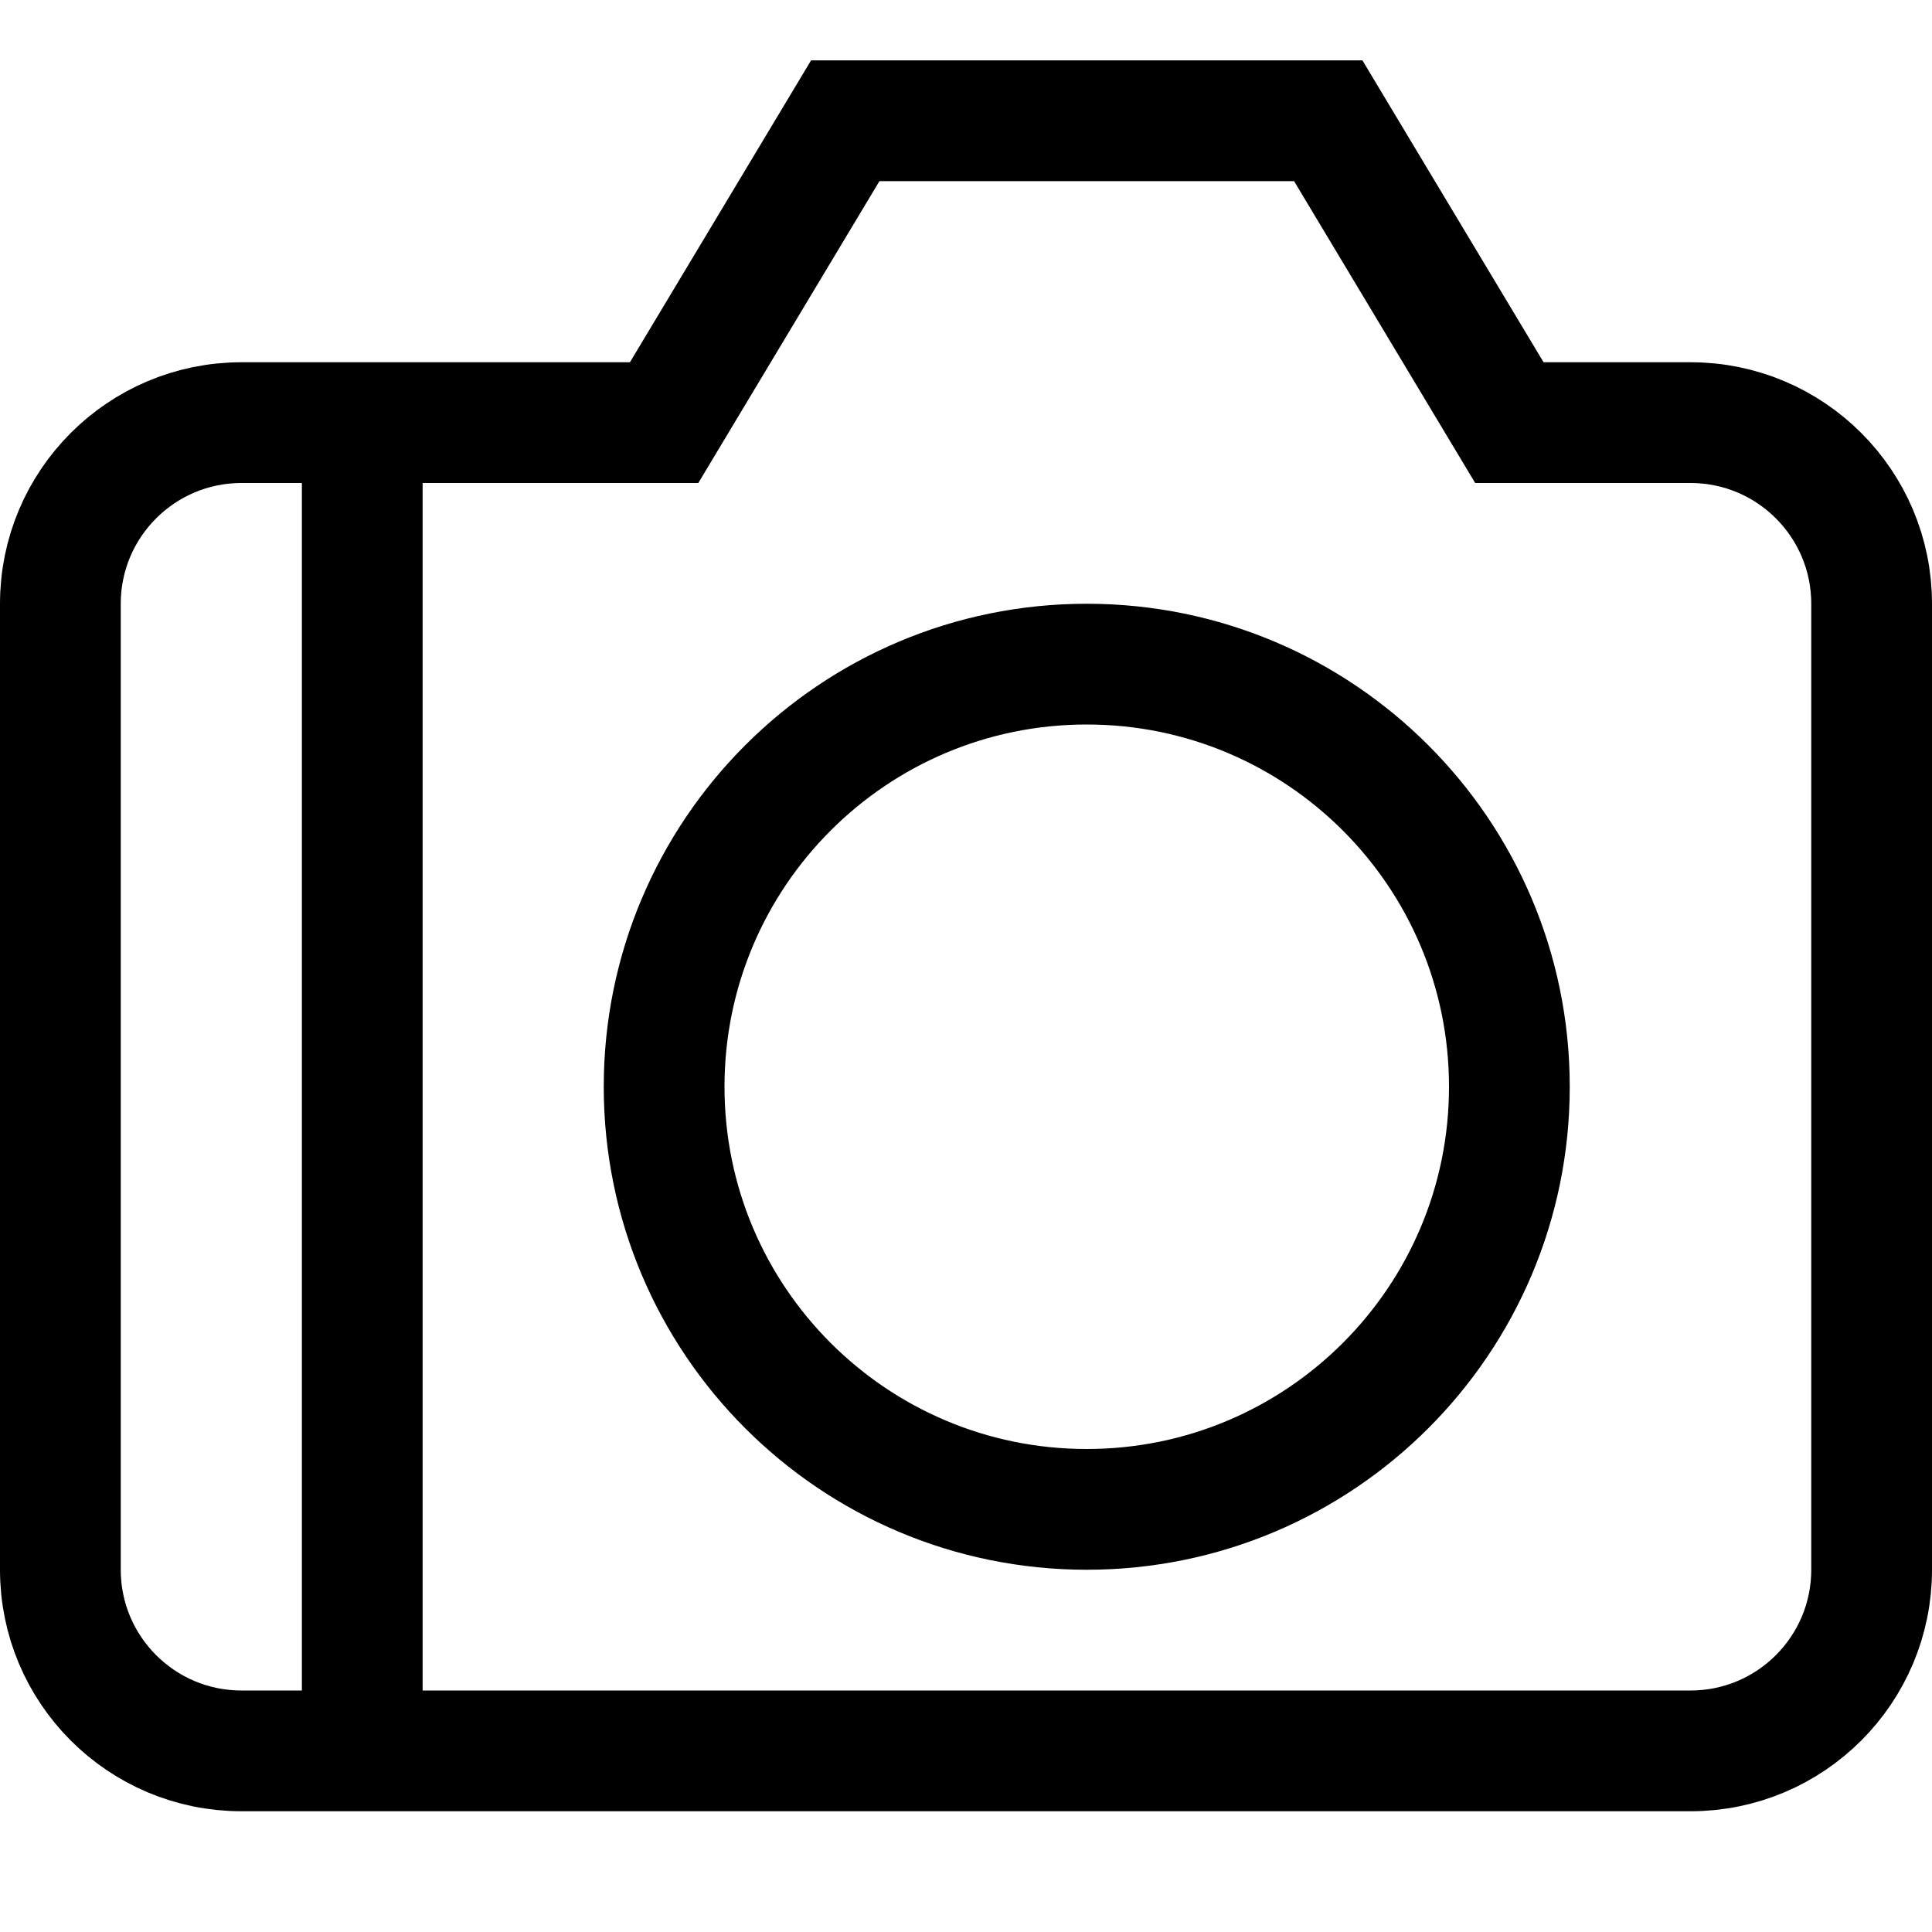
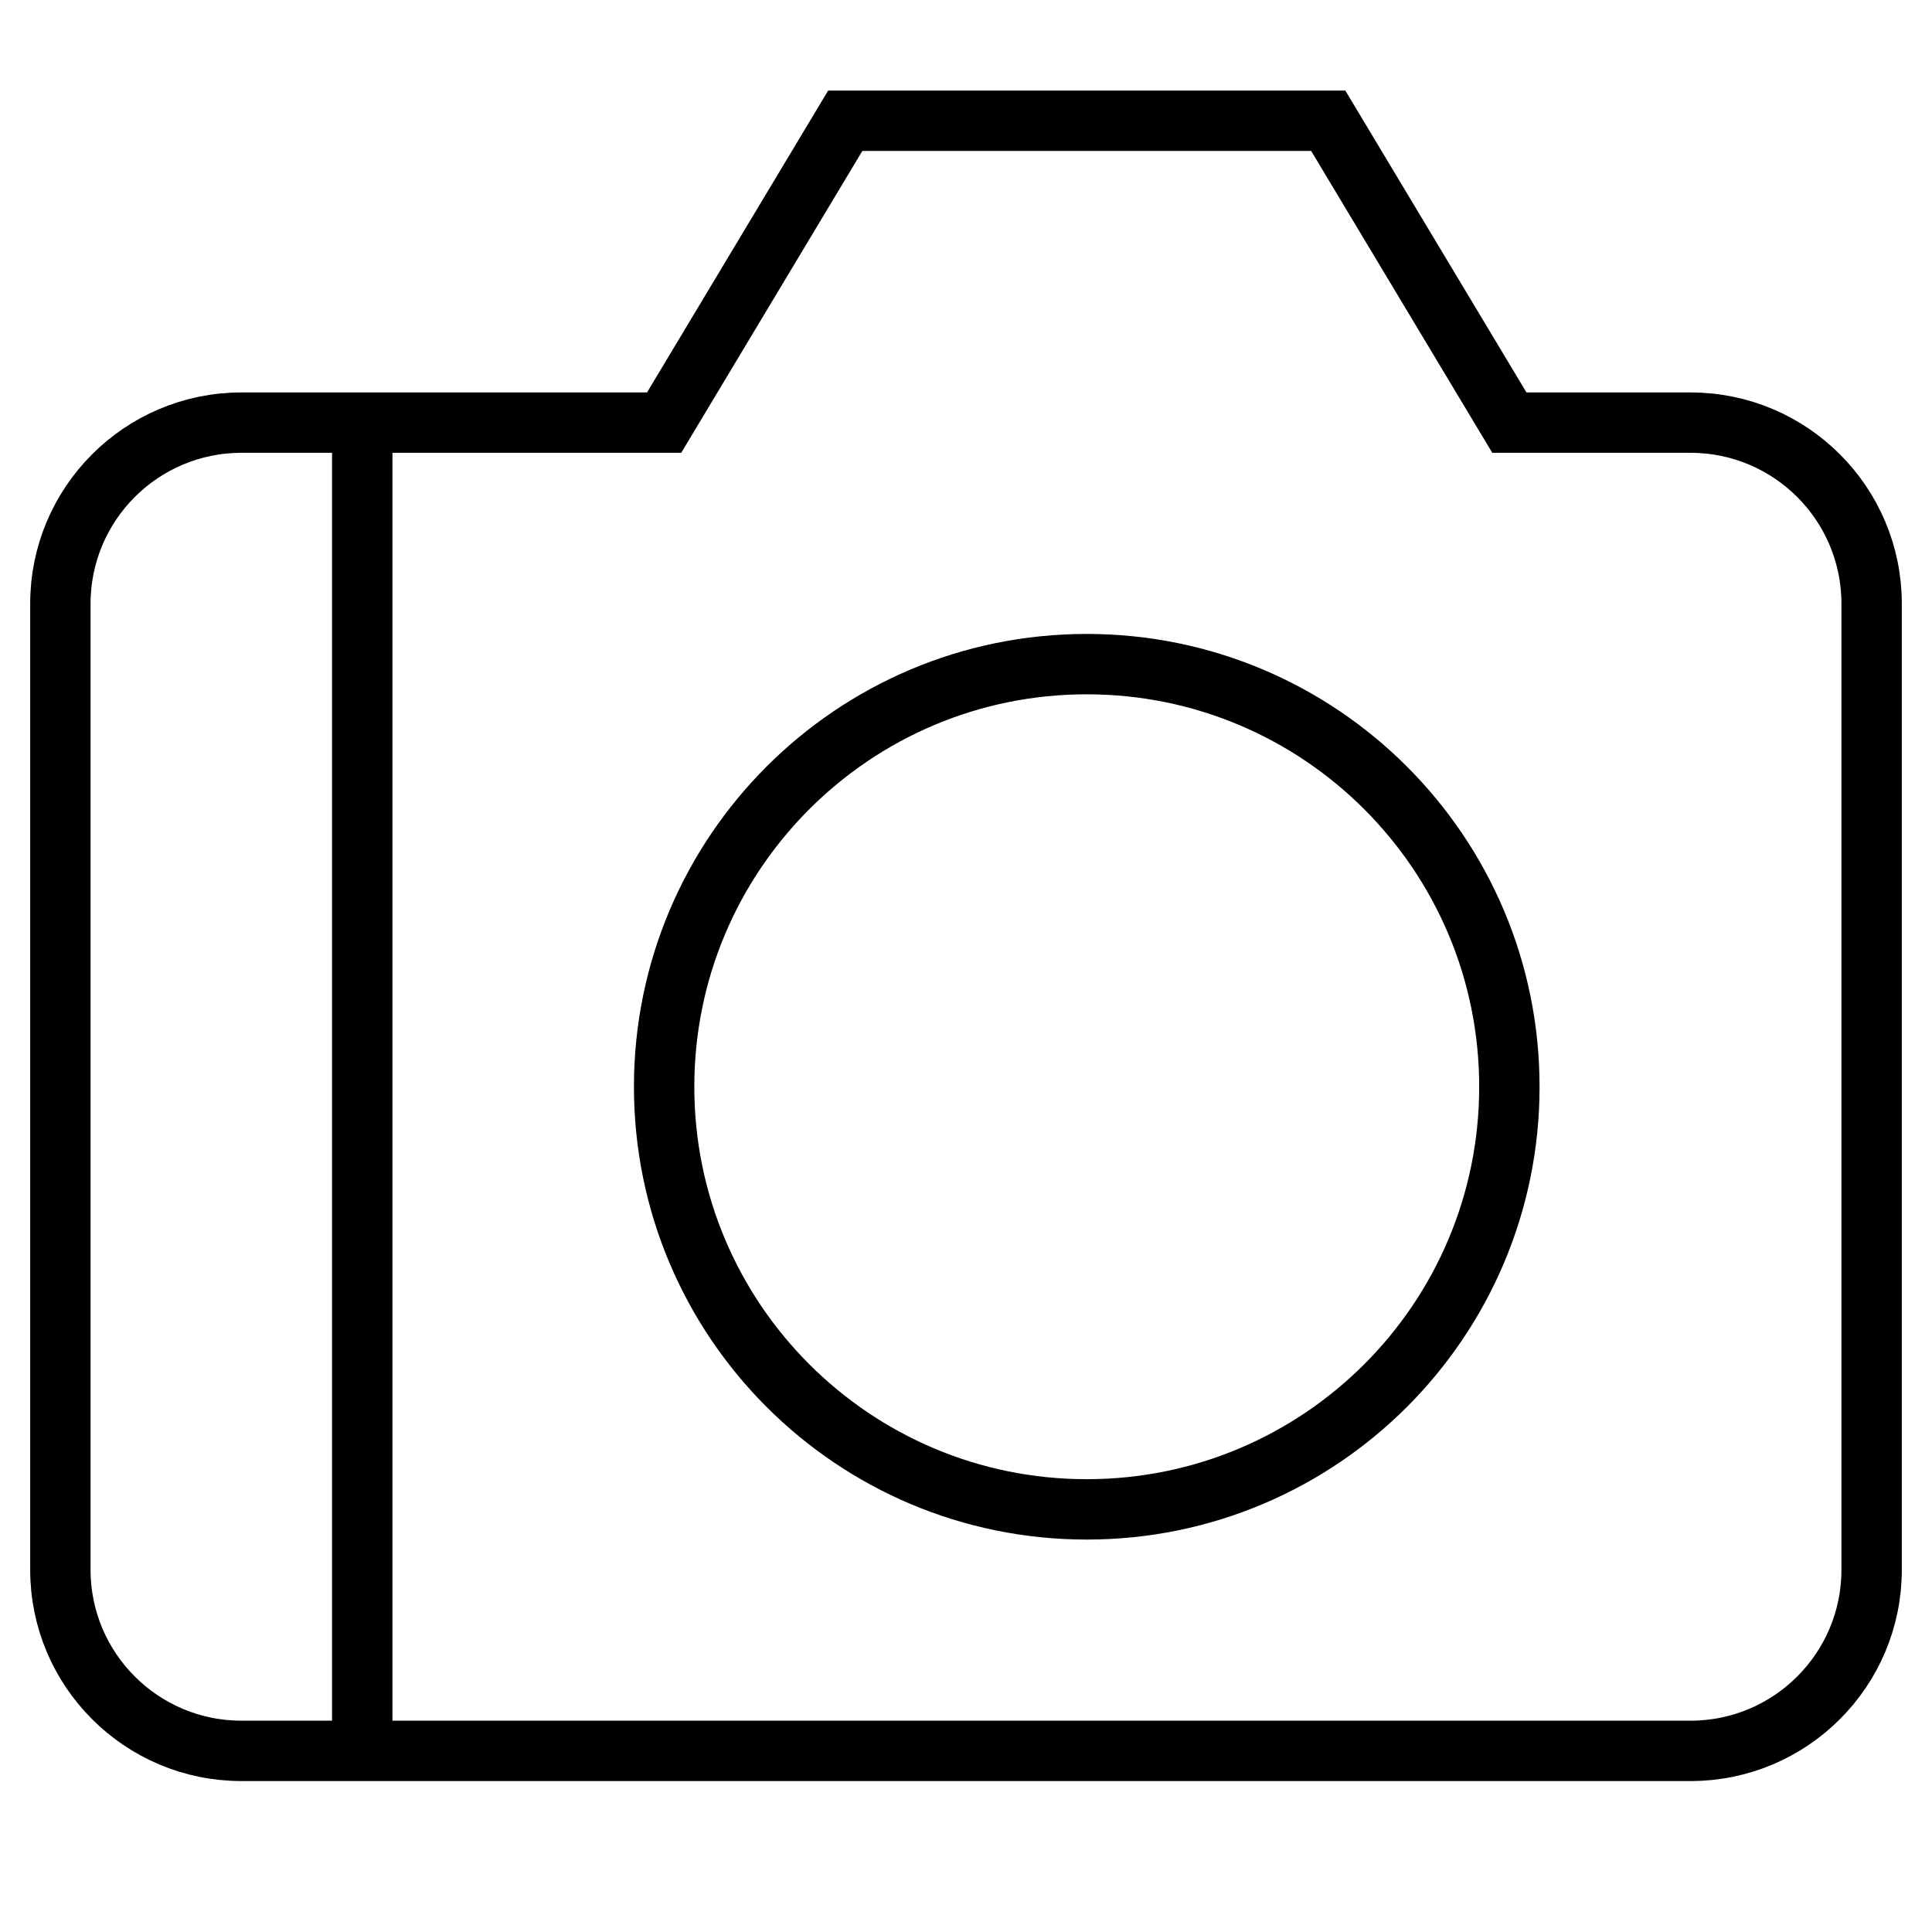
<svg xmlns="http://www.w3.org/2000/svg" viewBox="0 0 32 32">
-   <g stroke-width="2" fill="#000000" stroke="#000000" class="nc-icon-wrapper">
-     <line data-cap="butt" data-color="color-2" x1="6" y1="7" x2="6" y2="29" fill="none" stroke-miterlimit="10" />
-     <path d="M4,29H28a3,3,0,0,0,3-3V10a3,3,0,0,0-3-3H25L22,2H14L11,7H4a3,3,0,0,0-3,3V26A3,3,0,0,0,4,29Z" fill="none" stroke="#000000" stroke-linecap="square" stroke-miterlimit="10" />
-     <circle data-color="color-2" cx="18" cy="18" r="7" fill="none" stroke-linecap="square" stroke-miterlimit="10" />
+   <g strokeWidth="2" fill="#000000" stroke="#000000" className="nc-icon-wrapper">
+     <line data-cap="butt" data-color="color-2" x1="6" y1="7" x2="6" y2="29" fill="none" strokeMiterlimit="10" />
+     <path d="M4,29H28a3,3,0,0,0,3-3V10a3,3,0,0,0-3-3H25L22,2H14L11,7H4a3,3,0,0,0-3,3V26A3,3,0,0,0,4,29Z" fill="none" stroke="#000000" strokeLinecap="square" strokeMiterlimit="10" />
+     <circle data-color="color-2" cx="18" cy="18" r="7" fill="none" strokeLinecap="square" strokeMiterlimit="10" />
  </g>
</svg>
